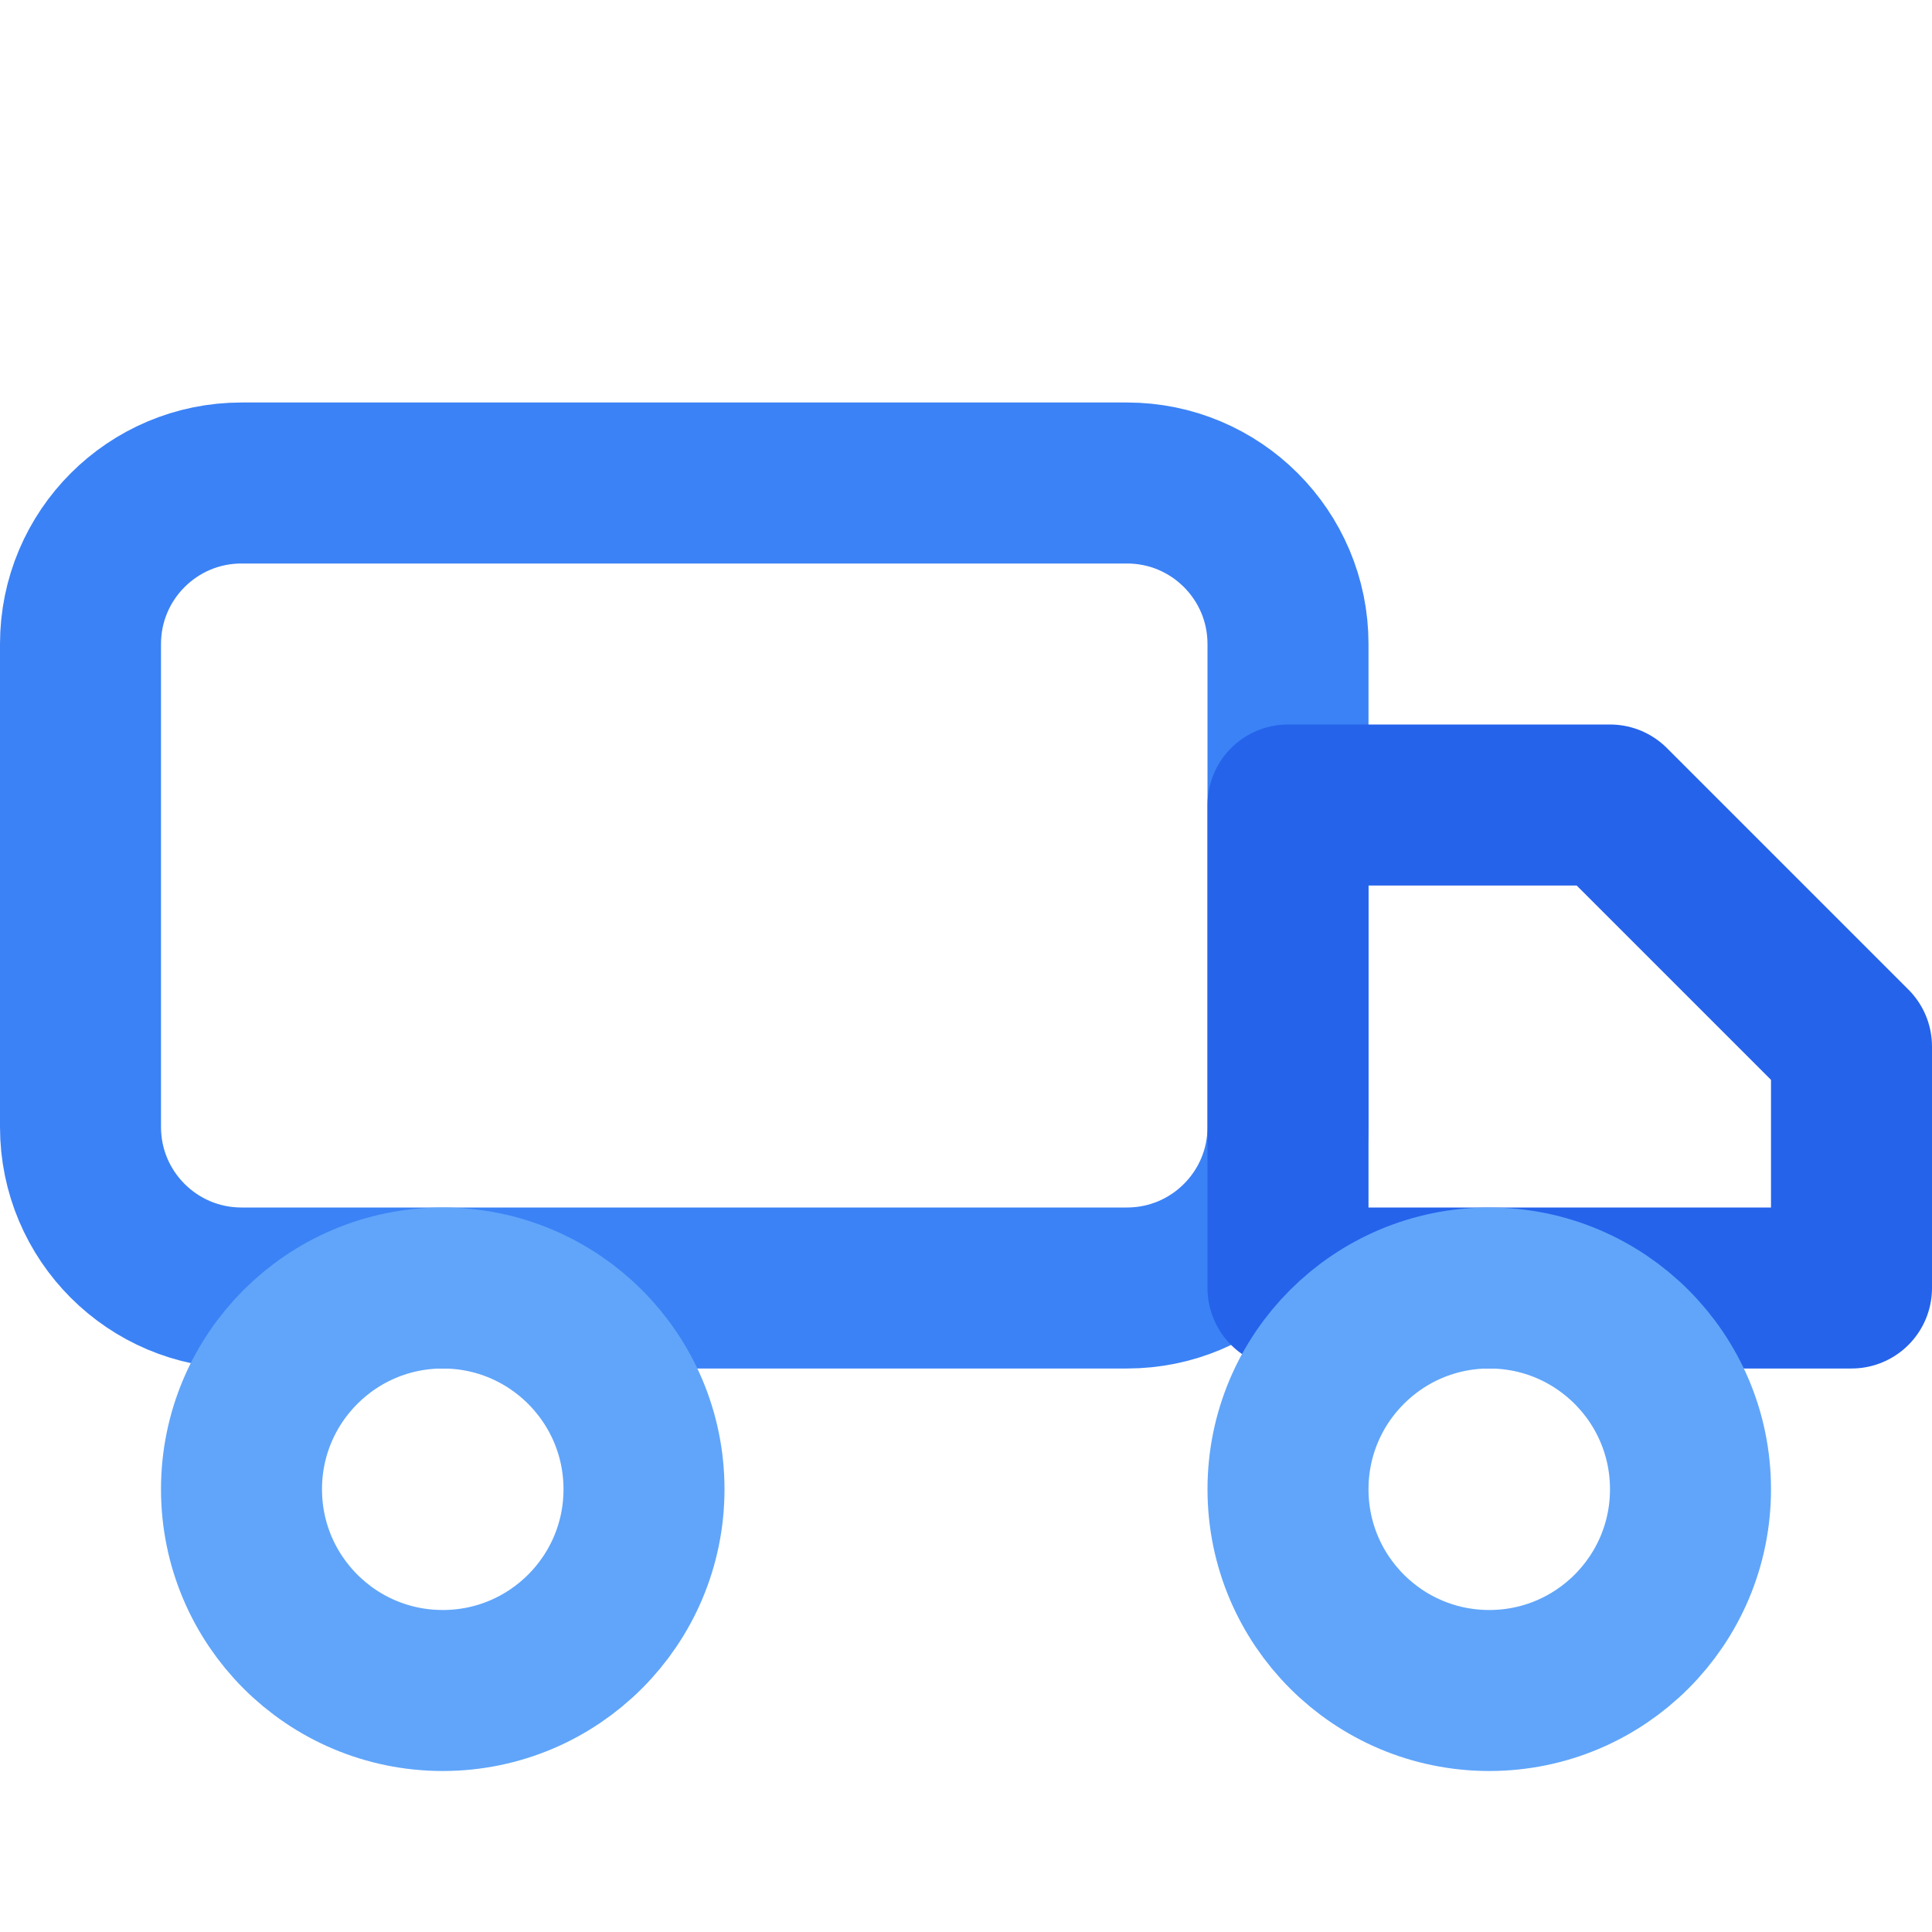
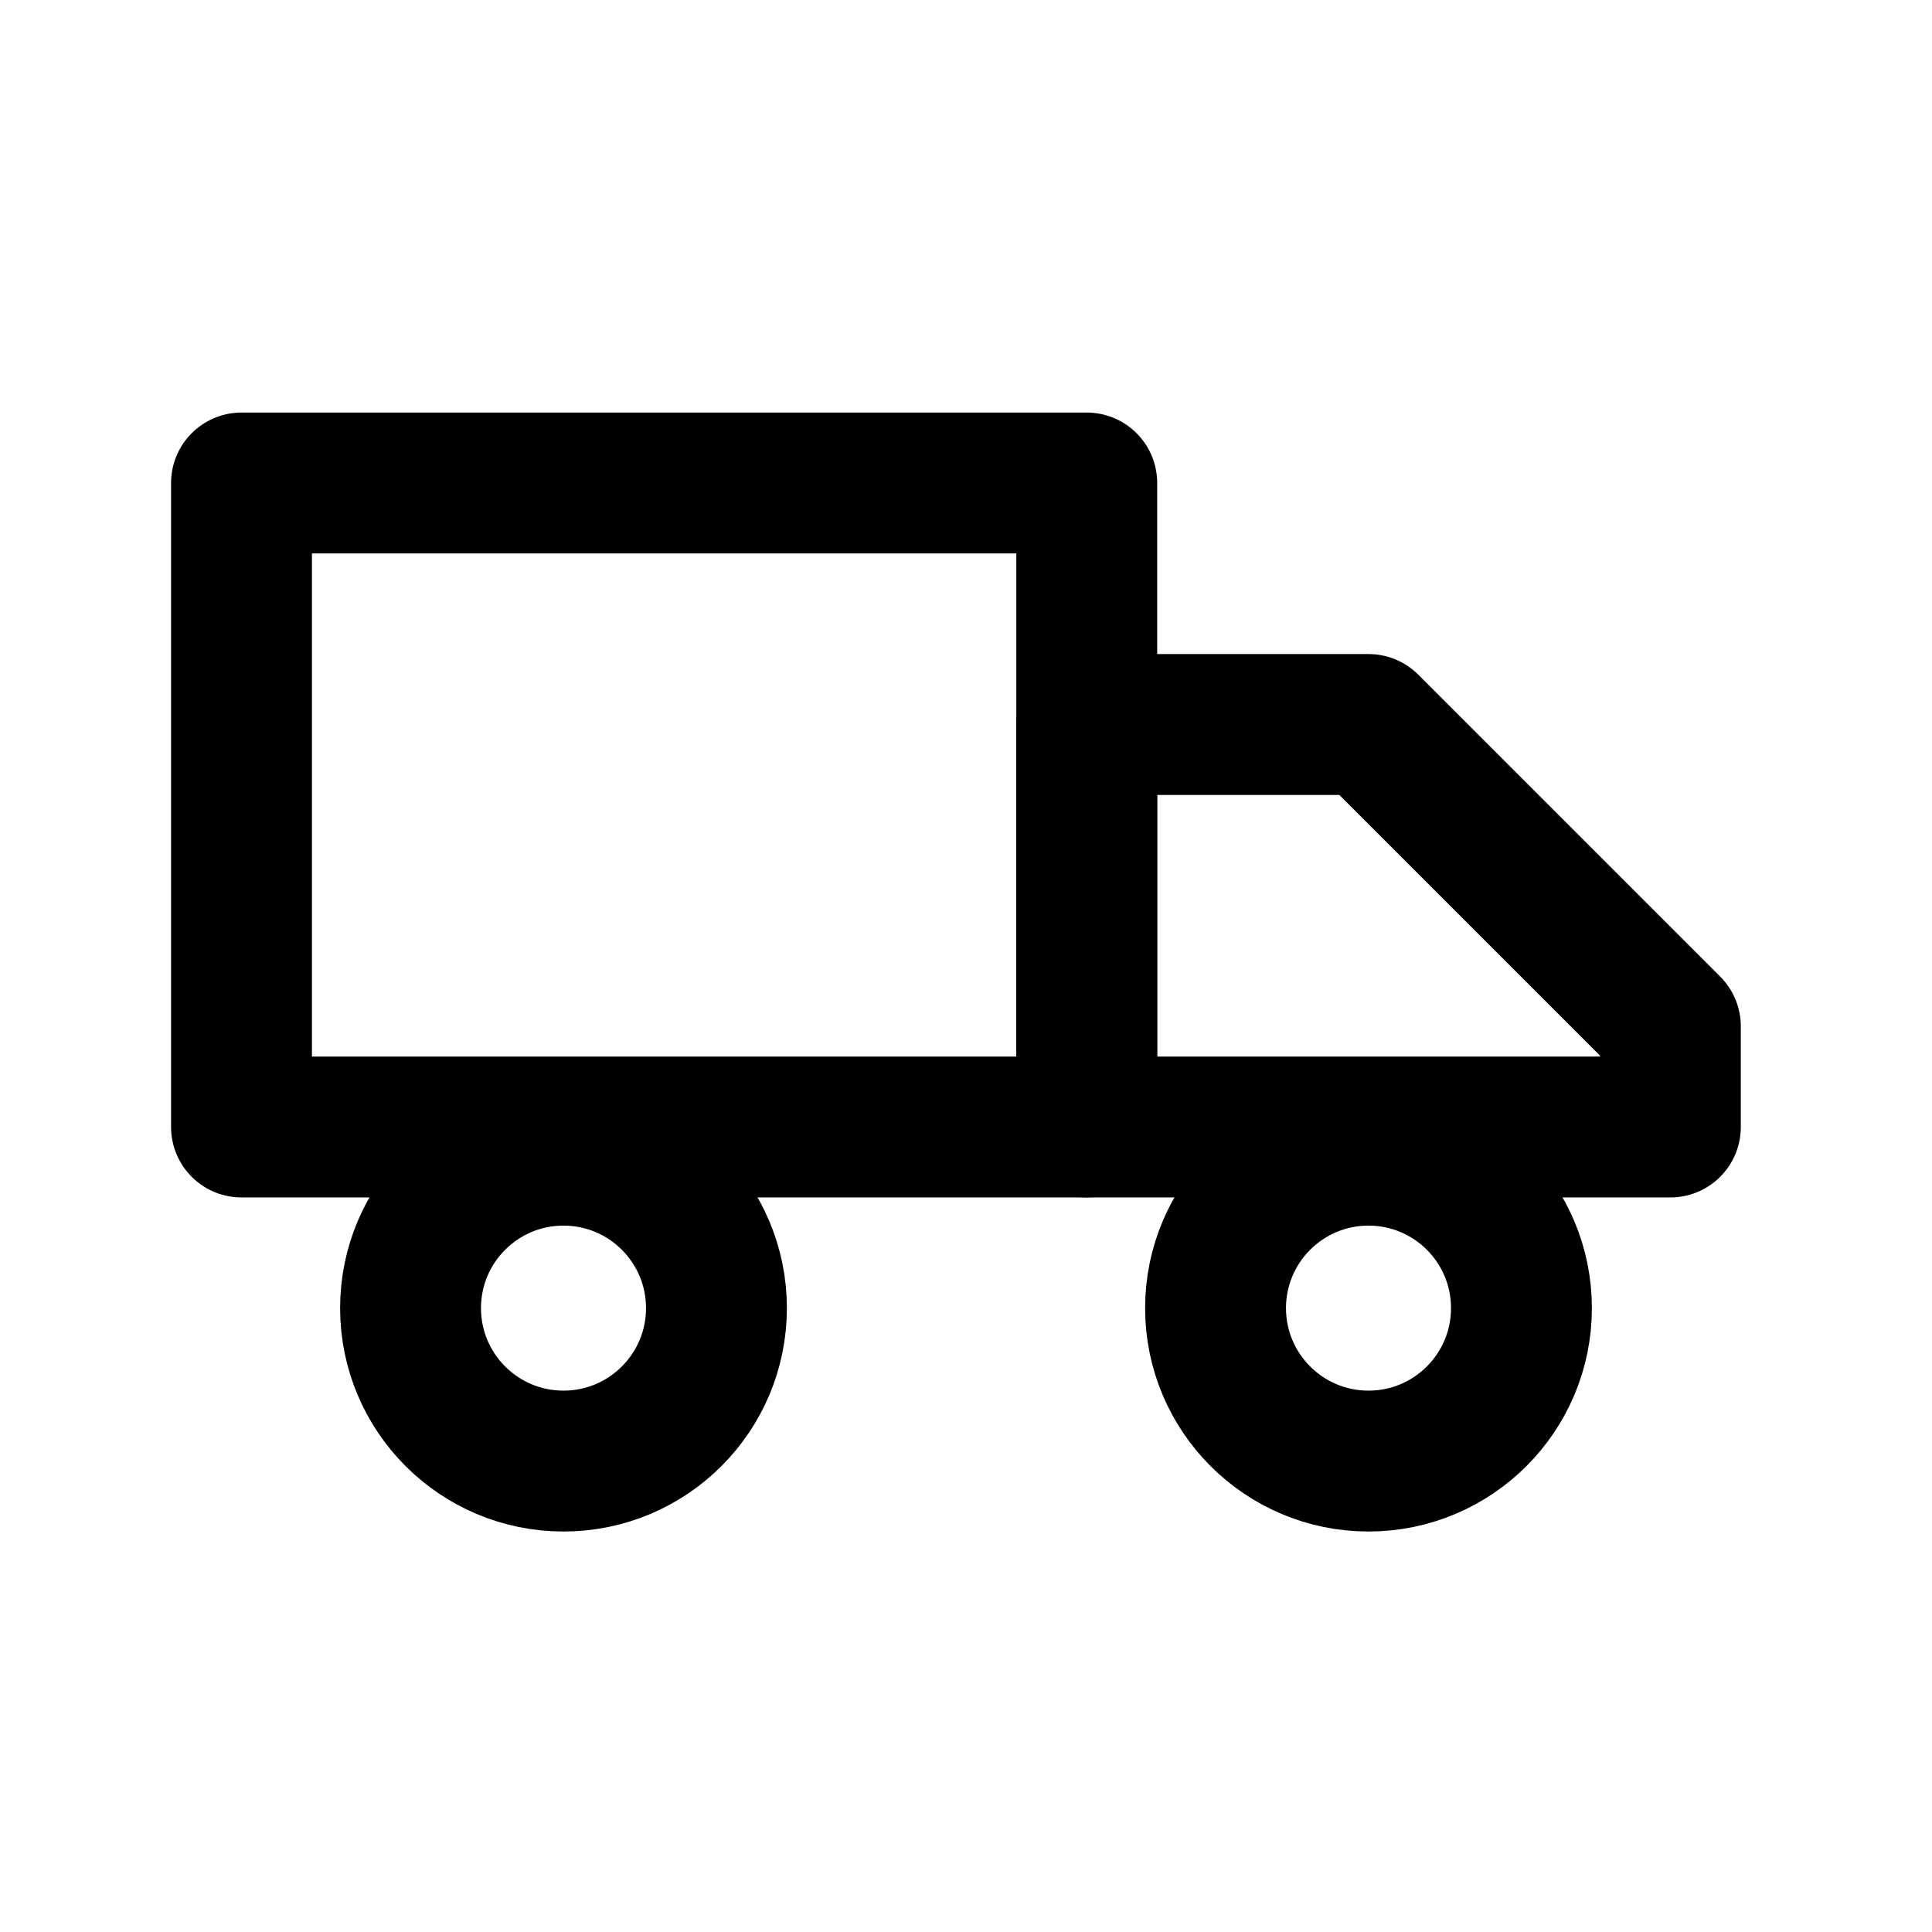
- <svg xmlns="http://www.w3.org/2000/svg" viewBox="0 0 24 24" fill="none" width="24" height="24">
-   <rect x="1" y="6" width="15" height="10" rx="2" stroke="#3B82F6" stroke-width="2" />
-   <path d="M16 10h4l3 3v3h-7z" stroke="#2563EB" stroke-width="2" stroke-linejoin="round" />
-   <circle cx="5.5" cy="18.5" r="2.5" stroke="#60A5FA" stroke-width="2" />
-   <circle cx="18.5" cy="18.5" r="2.5" stroke="#60A5FA" stroke-width="2" />
+ <svg xmlns="http://www.w3.org/2000/svg" viewBox="0 0 24 24" fill="none" width="24" height="24" stroke="currentColor" stroke-width="1.75" stroke-linecap="round" stroke-linejoin="round">
+   <path d="M3 6h10.5v8H3z" />
+   <path d="M13.5 9h3.5l3.75 3.75V14h-7.25V9Z" />
+   <circle cx="7" cy="16.25" r="1.9" />
+   <circle cx="17" cy="16.25" r="1.9" />
</svg>
